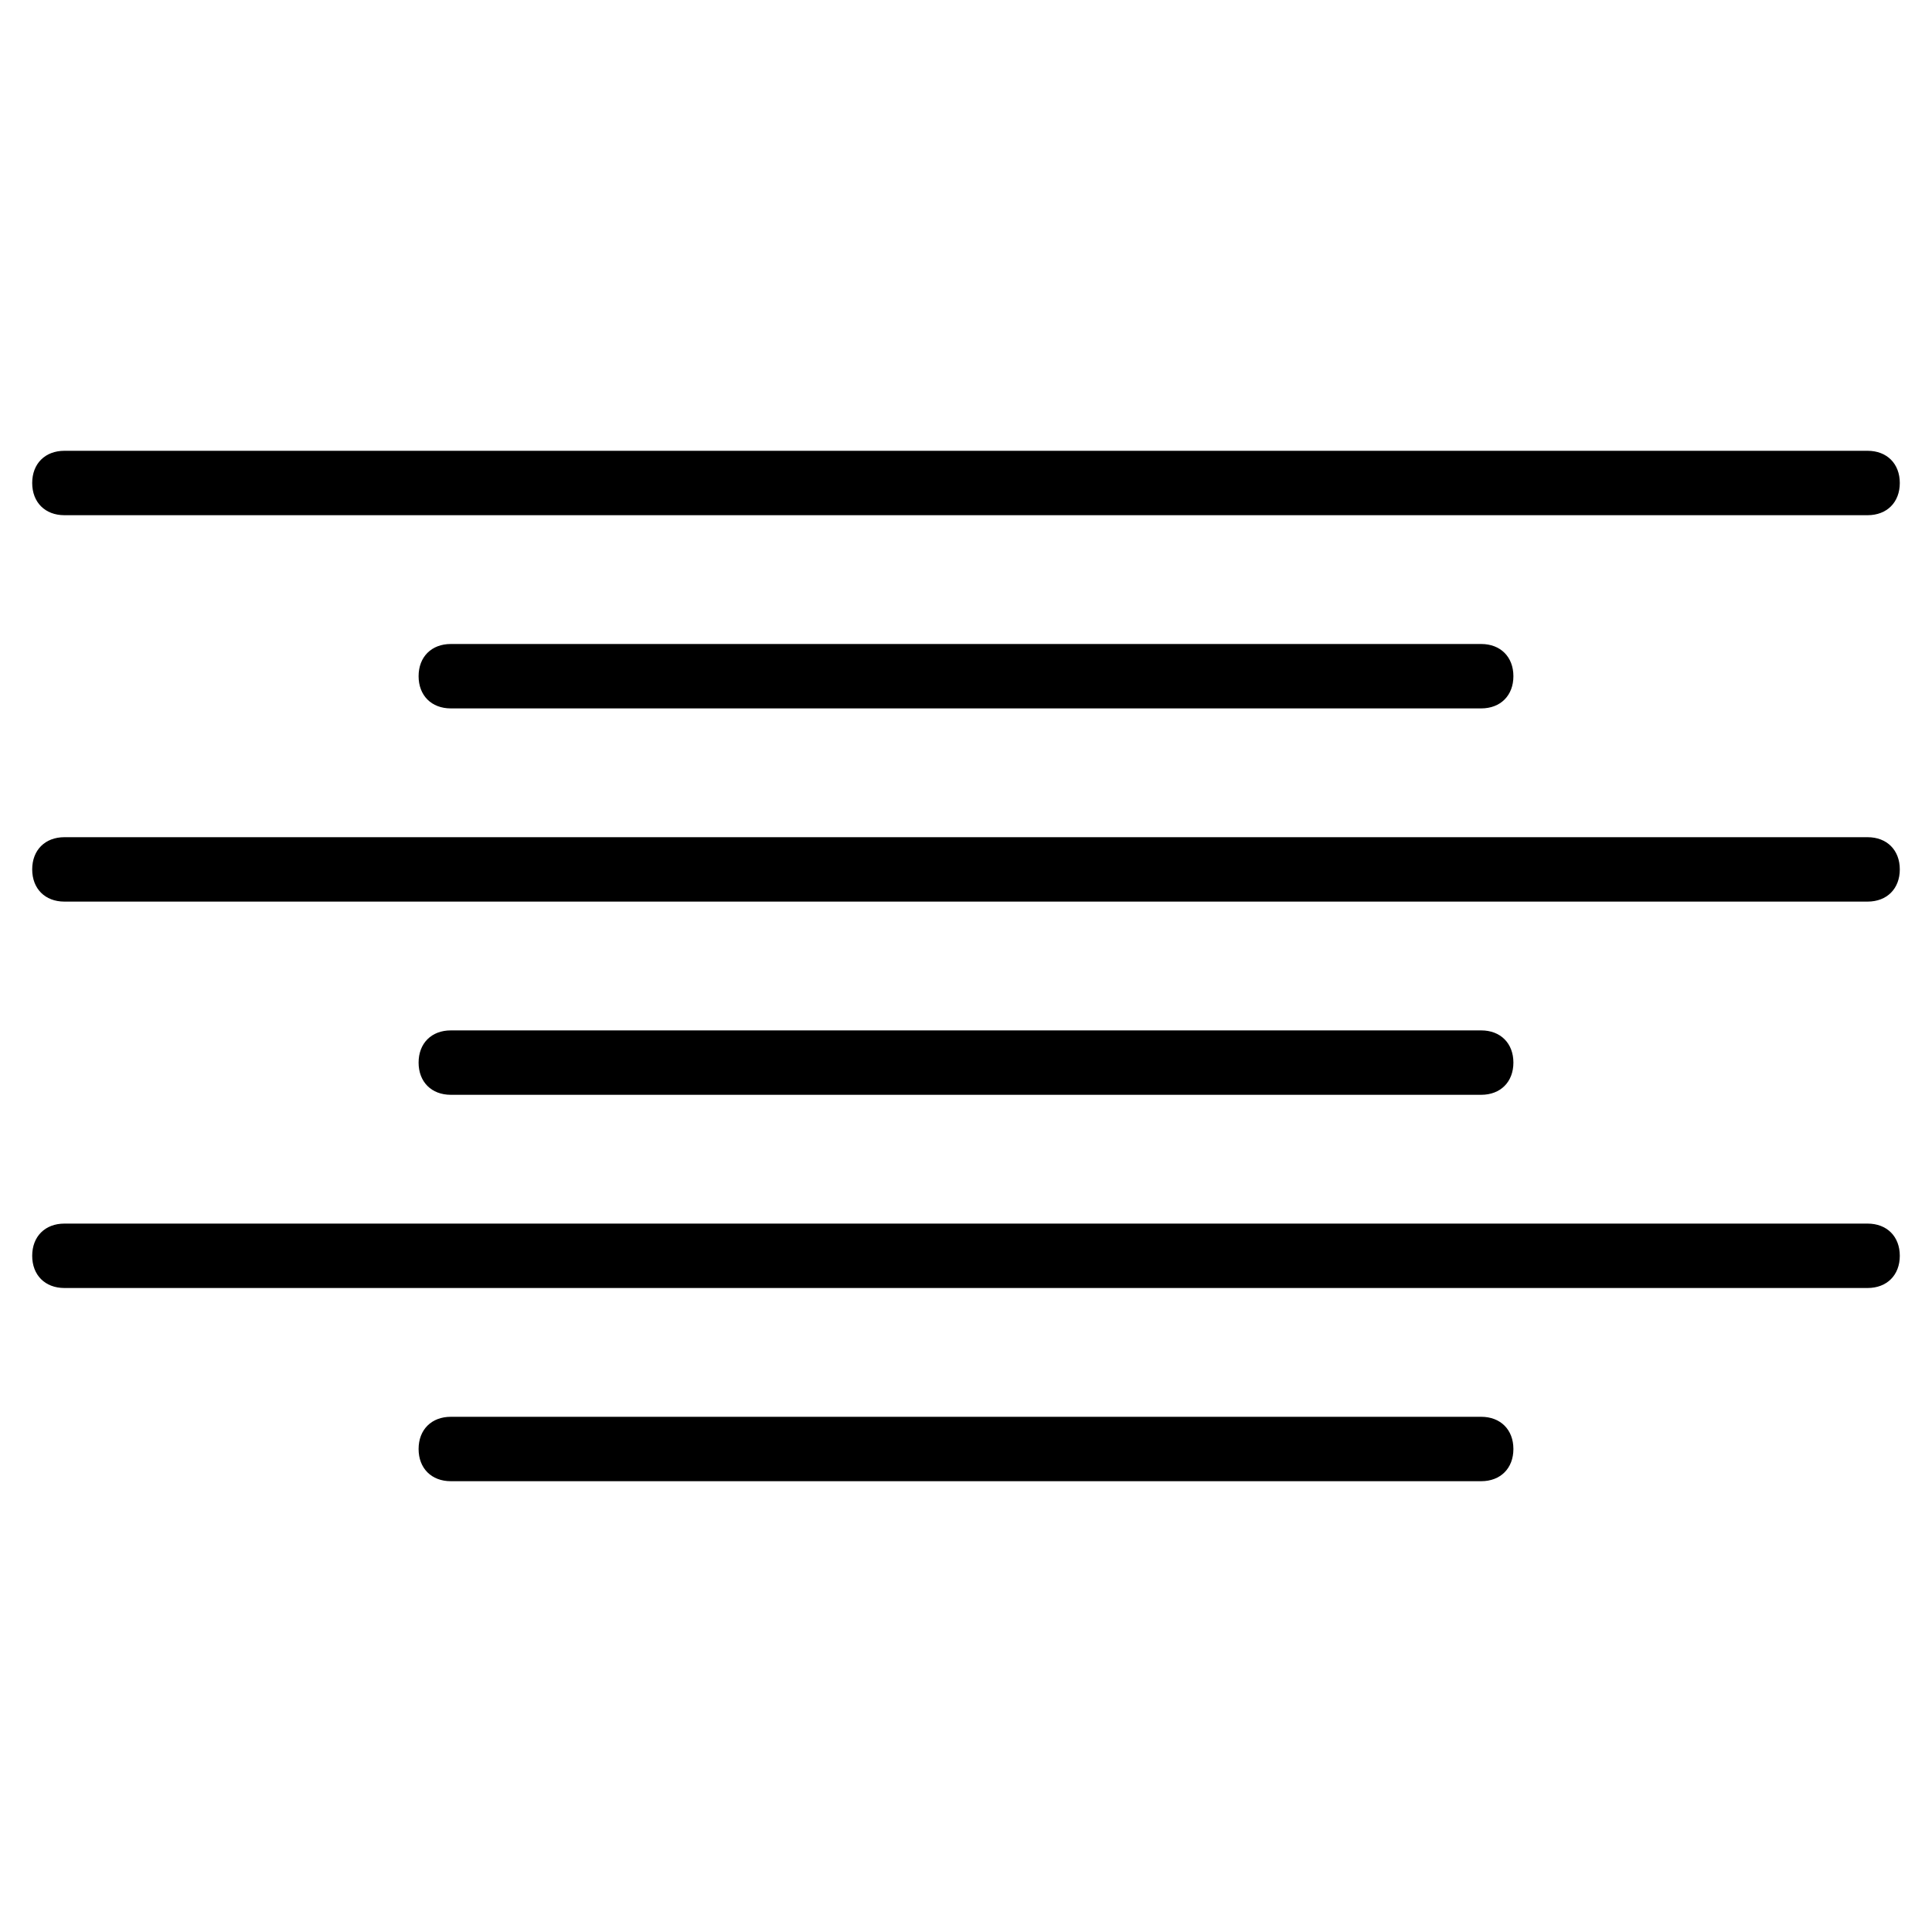
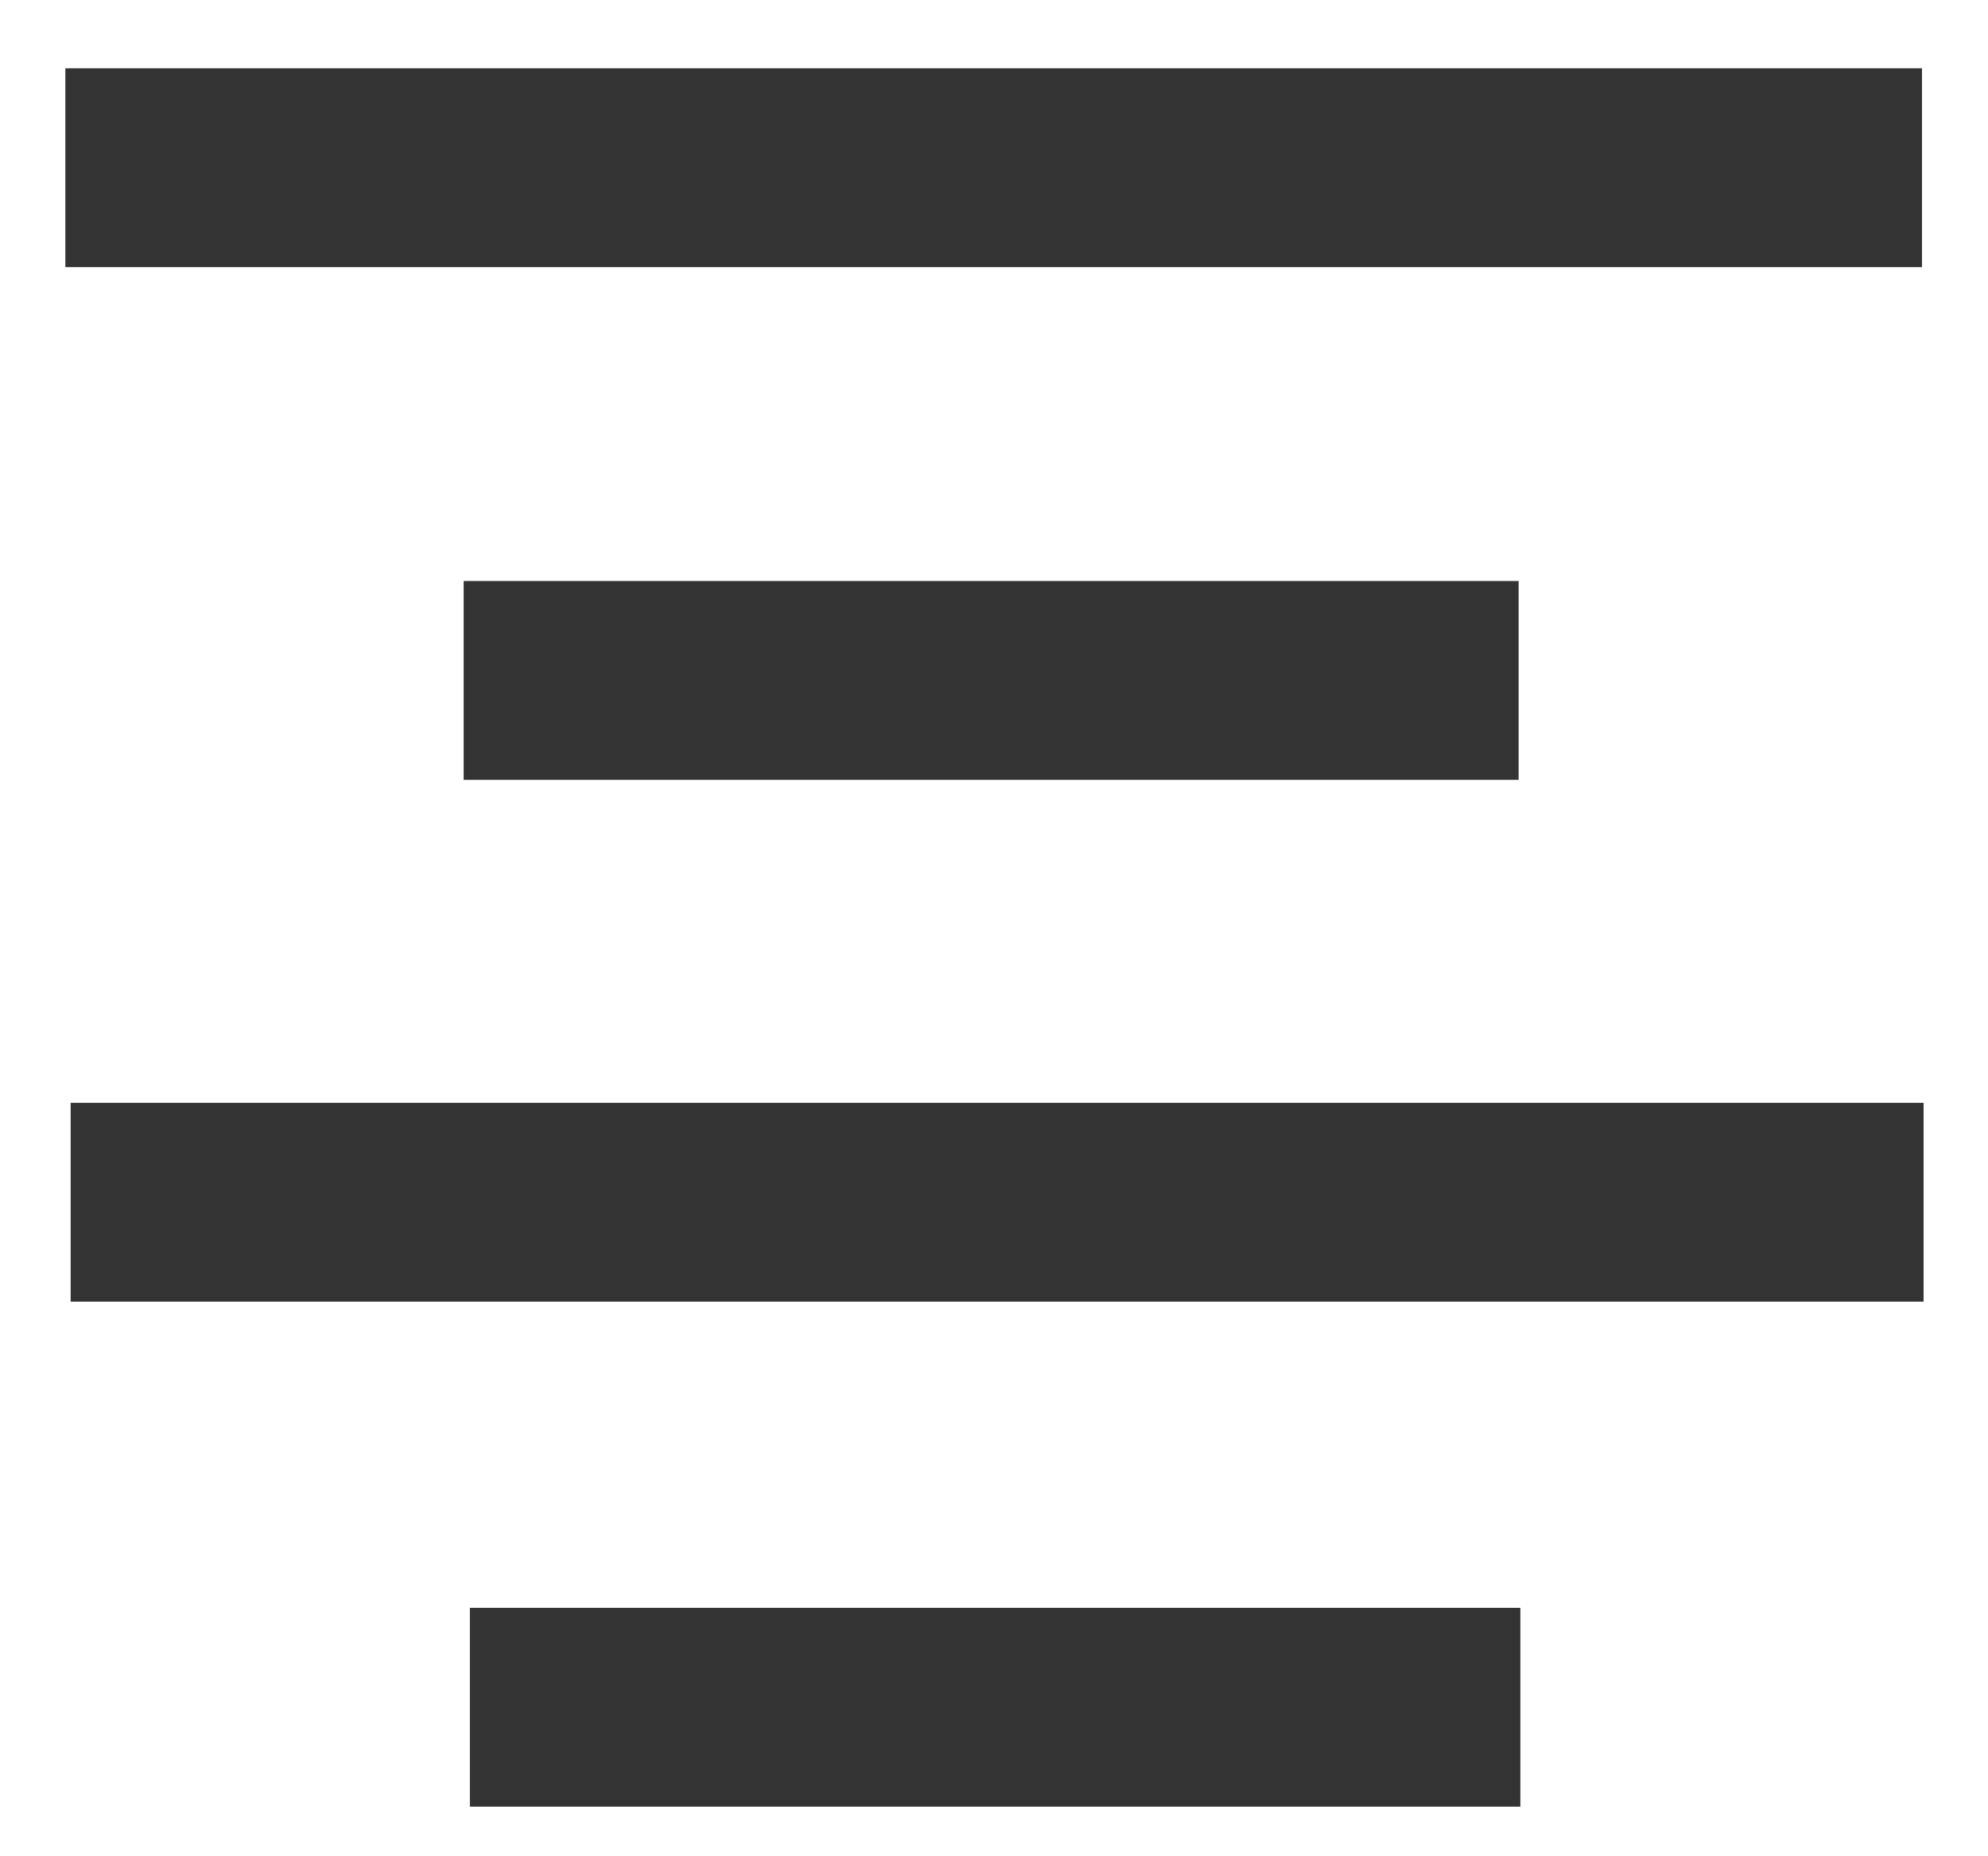
- <svg xmlns="http://www.w3.org/2000/svg" t="1646228615024" class="icon" viewBox="0 0 1024 1024" version="1.1" p-id="5235" width="32" height="32">
-   <defs>
-     <style type="text/css" />
-   </defs>
-   <path d="M989.867 273.067H34.133c-10.24 0-17.067-6.827-17.067-17.067S23.893 238.933 34.133 238.933h955.733c10.24 0 17.067 6.827 17.067 17.067s-6.827 17.067-17.067 17.067zM785.067 375.467H238.933c-10.24 0-17.067-6.827-17.067-17.067s6.827-17.067 17.067-17.067h546.133c10.24 0 17.067 6.827 17.067 17.067s-6.827 17.067-17.067 17.067zM989.867 477.867H34.133c-10.24 0-17.067-6.827-17.067-17.067s6.827-17.067 17.067-17.067h955.733c10.24 0 17.067 6.827 17.067 17.067s-6.827 17.067-17.067 17.067zM785.067 580.267H238.933c-10.24 0-17.067-6.827-17.067-17.067s6.827-17.067 17.067-17.067h546.133c10.24 0 17.067 6.827 17.067 17.067s-6.827 17.067-17.067 17.067zM989.867 682.667H34.133c-10.24 0-17.067-6.827-17.067-17.067s6.827-17.067 17.067-17.067h955.733c10.24 0 17.067 6.827 17.067 17.067s-6.827 17.067-17.067 17.067zM785.067 785.067H238.933c-10.24 0-17.067-6.827-17.067-17.067s6.827-17.067 17.067-17.067h546.133c10.24 0 17.067 6.827 17.067 17.067s-6.827 17.067-17.067 17.067z" fill="" p-id="5236" />
+ <svg xmlns="http://www.w3.org/2000/svg" t="1662129960896" class="icon" viewBox="0 0 1097 1024" version="1.1" p-id="1589" width="214.258" height="200">
+   <path d="M36.059 147.383v-109.714H1060.571v109.714H36.059z m219.794 282.917v-109.714h582.144v109.714H255.854zM38.985 718.263v-109.714h1022.464v109.714H38.985z m220.306 278.674v-109.714h579.657v109.714H259.291z" fill="#333333" p-id="1590" />
</svg>
